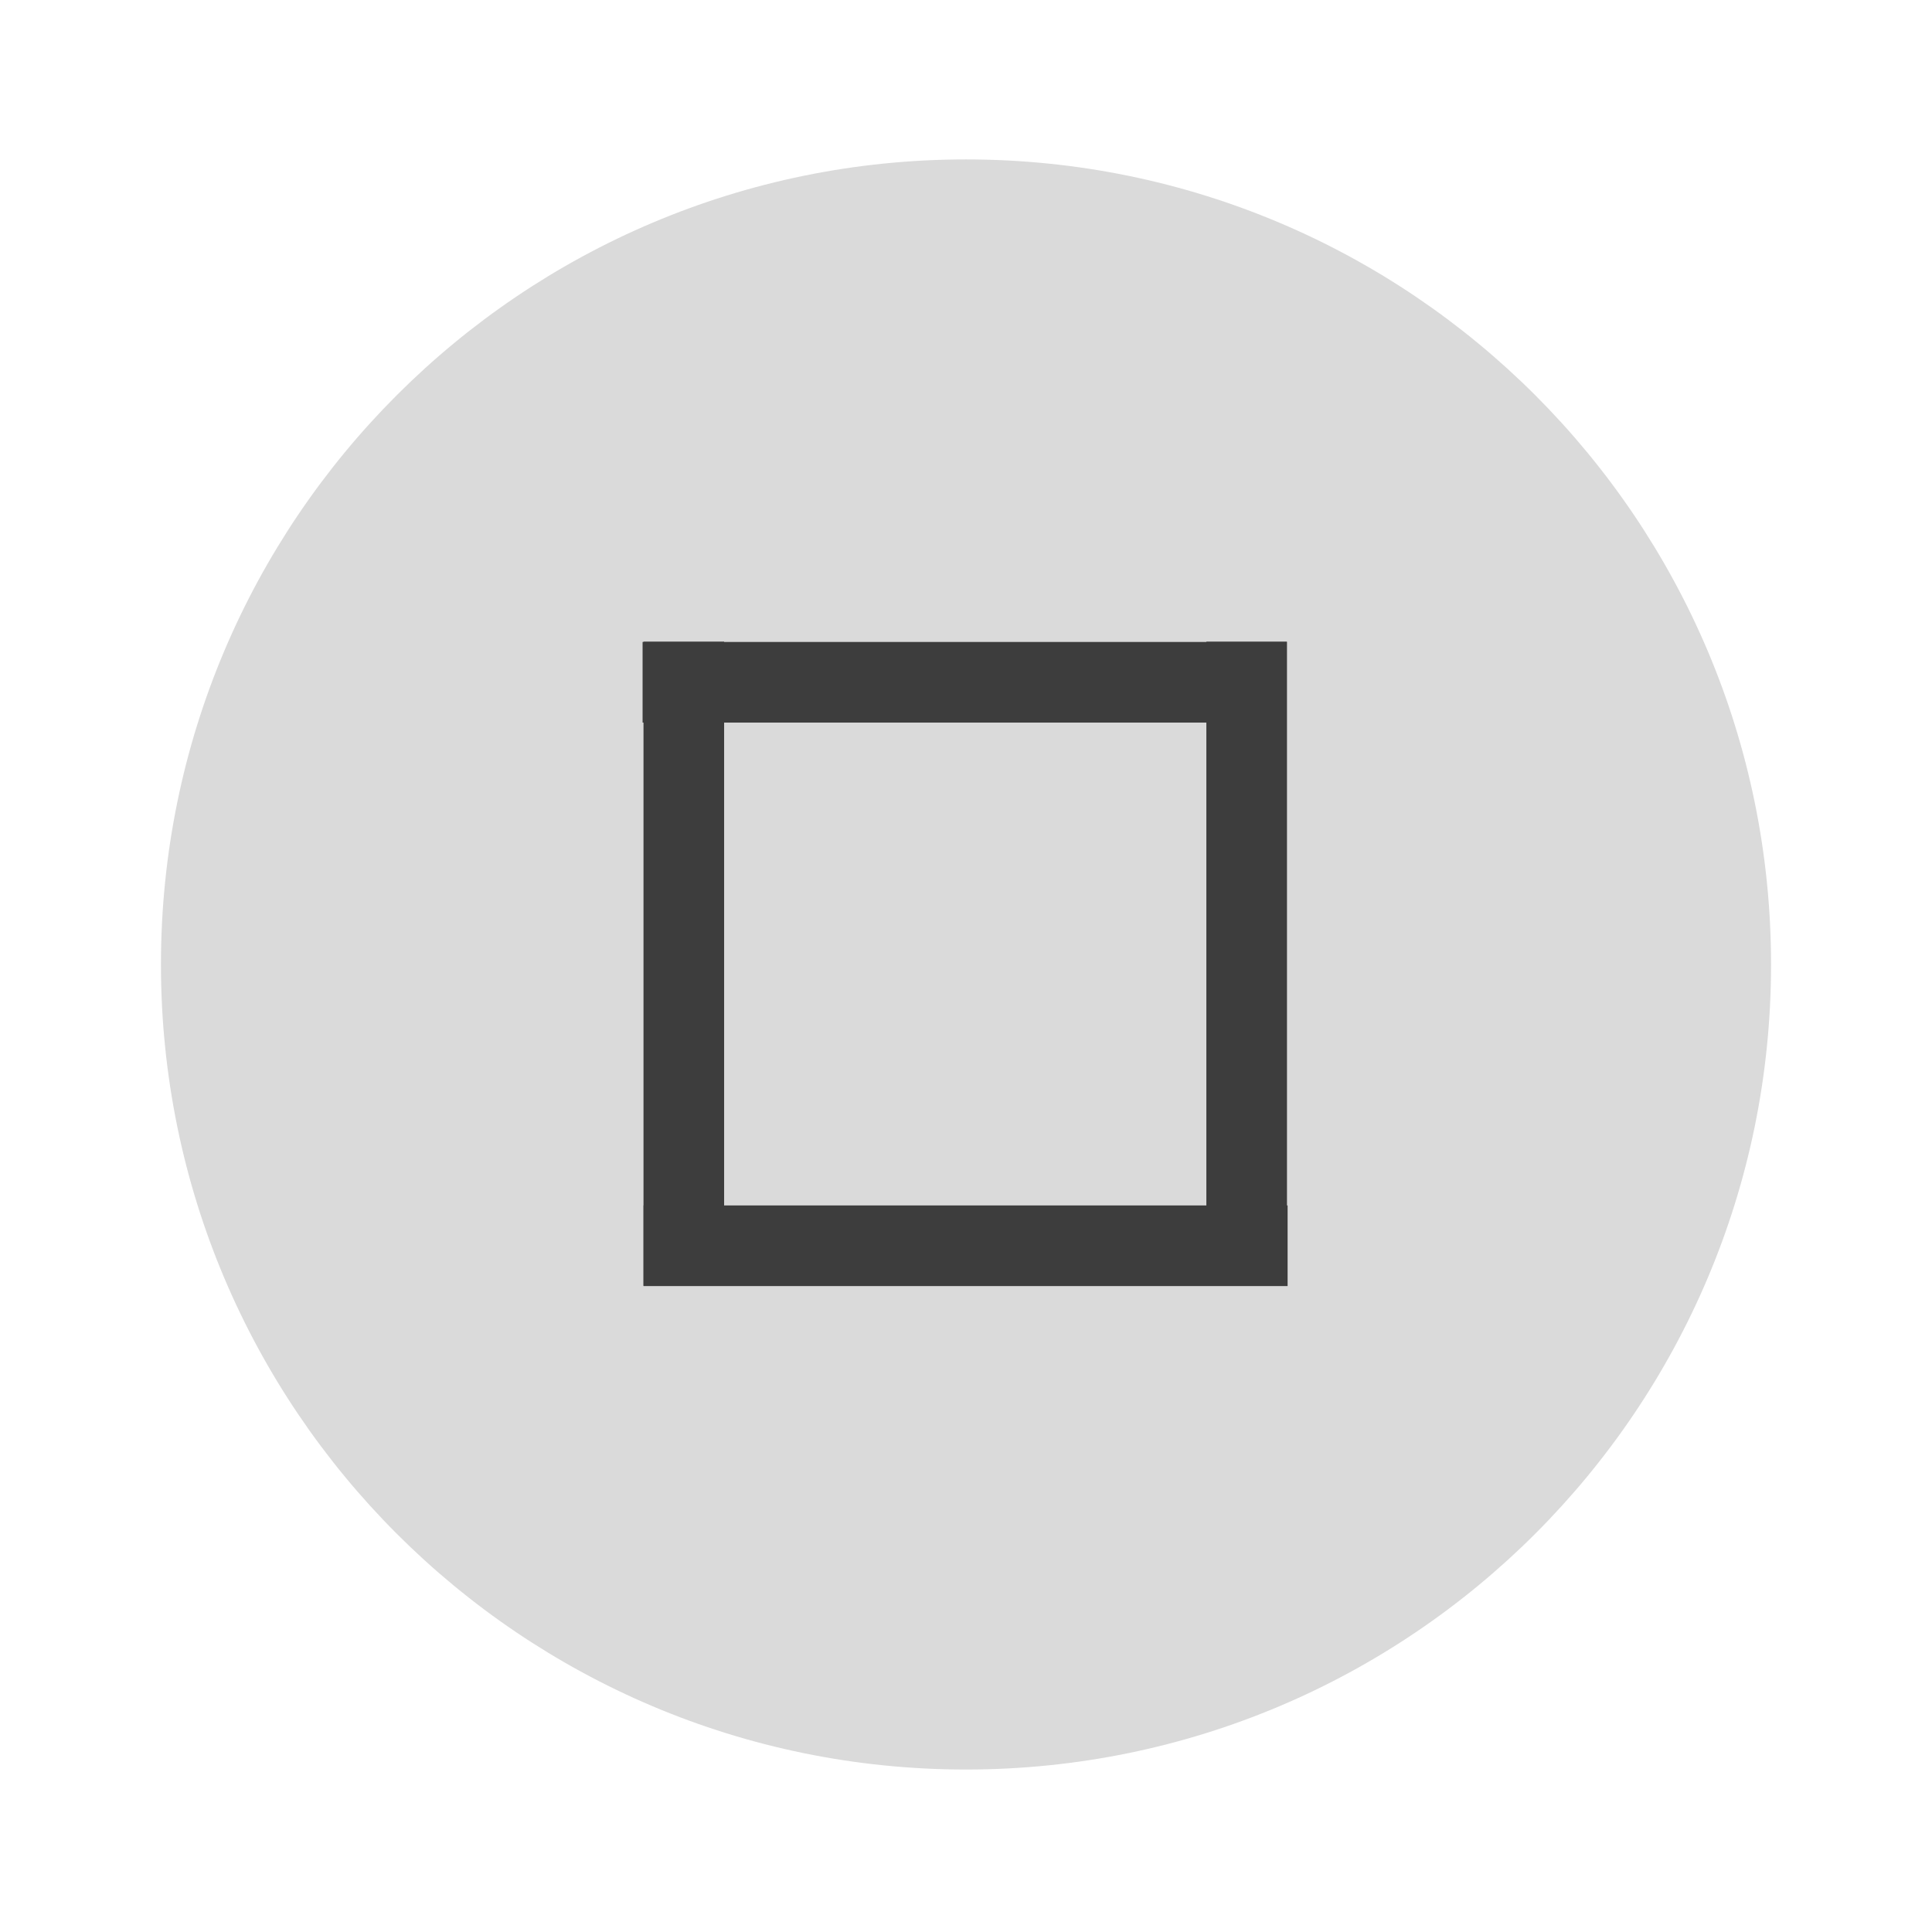
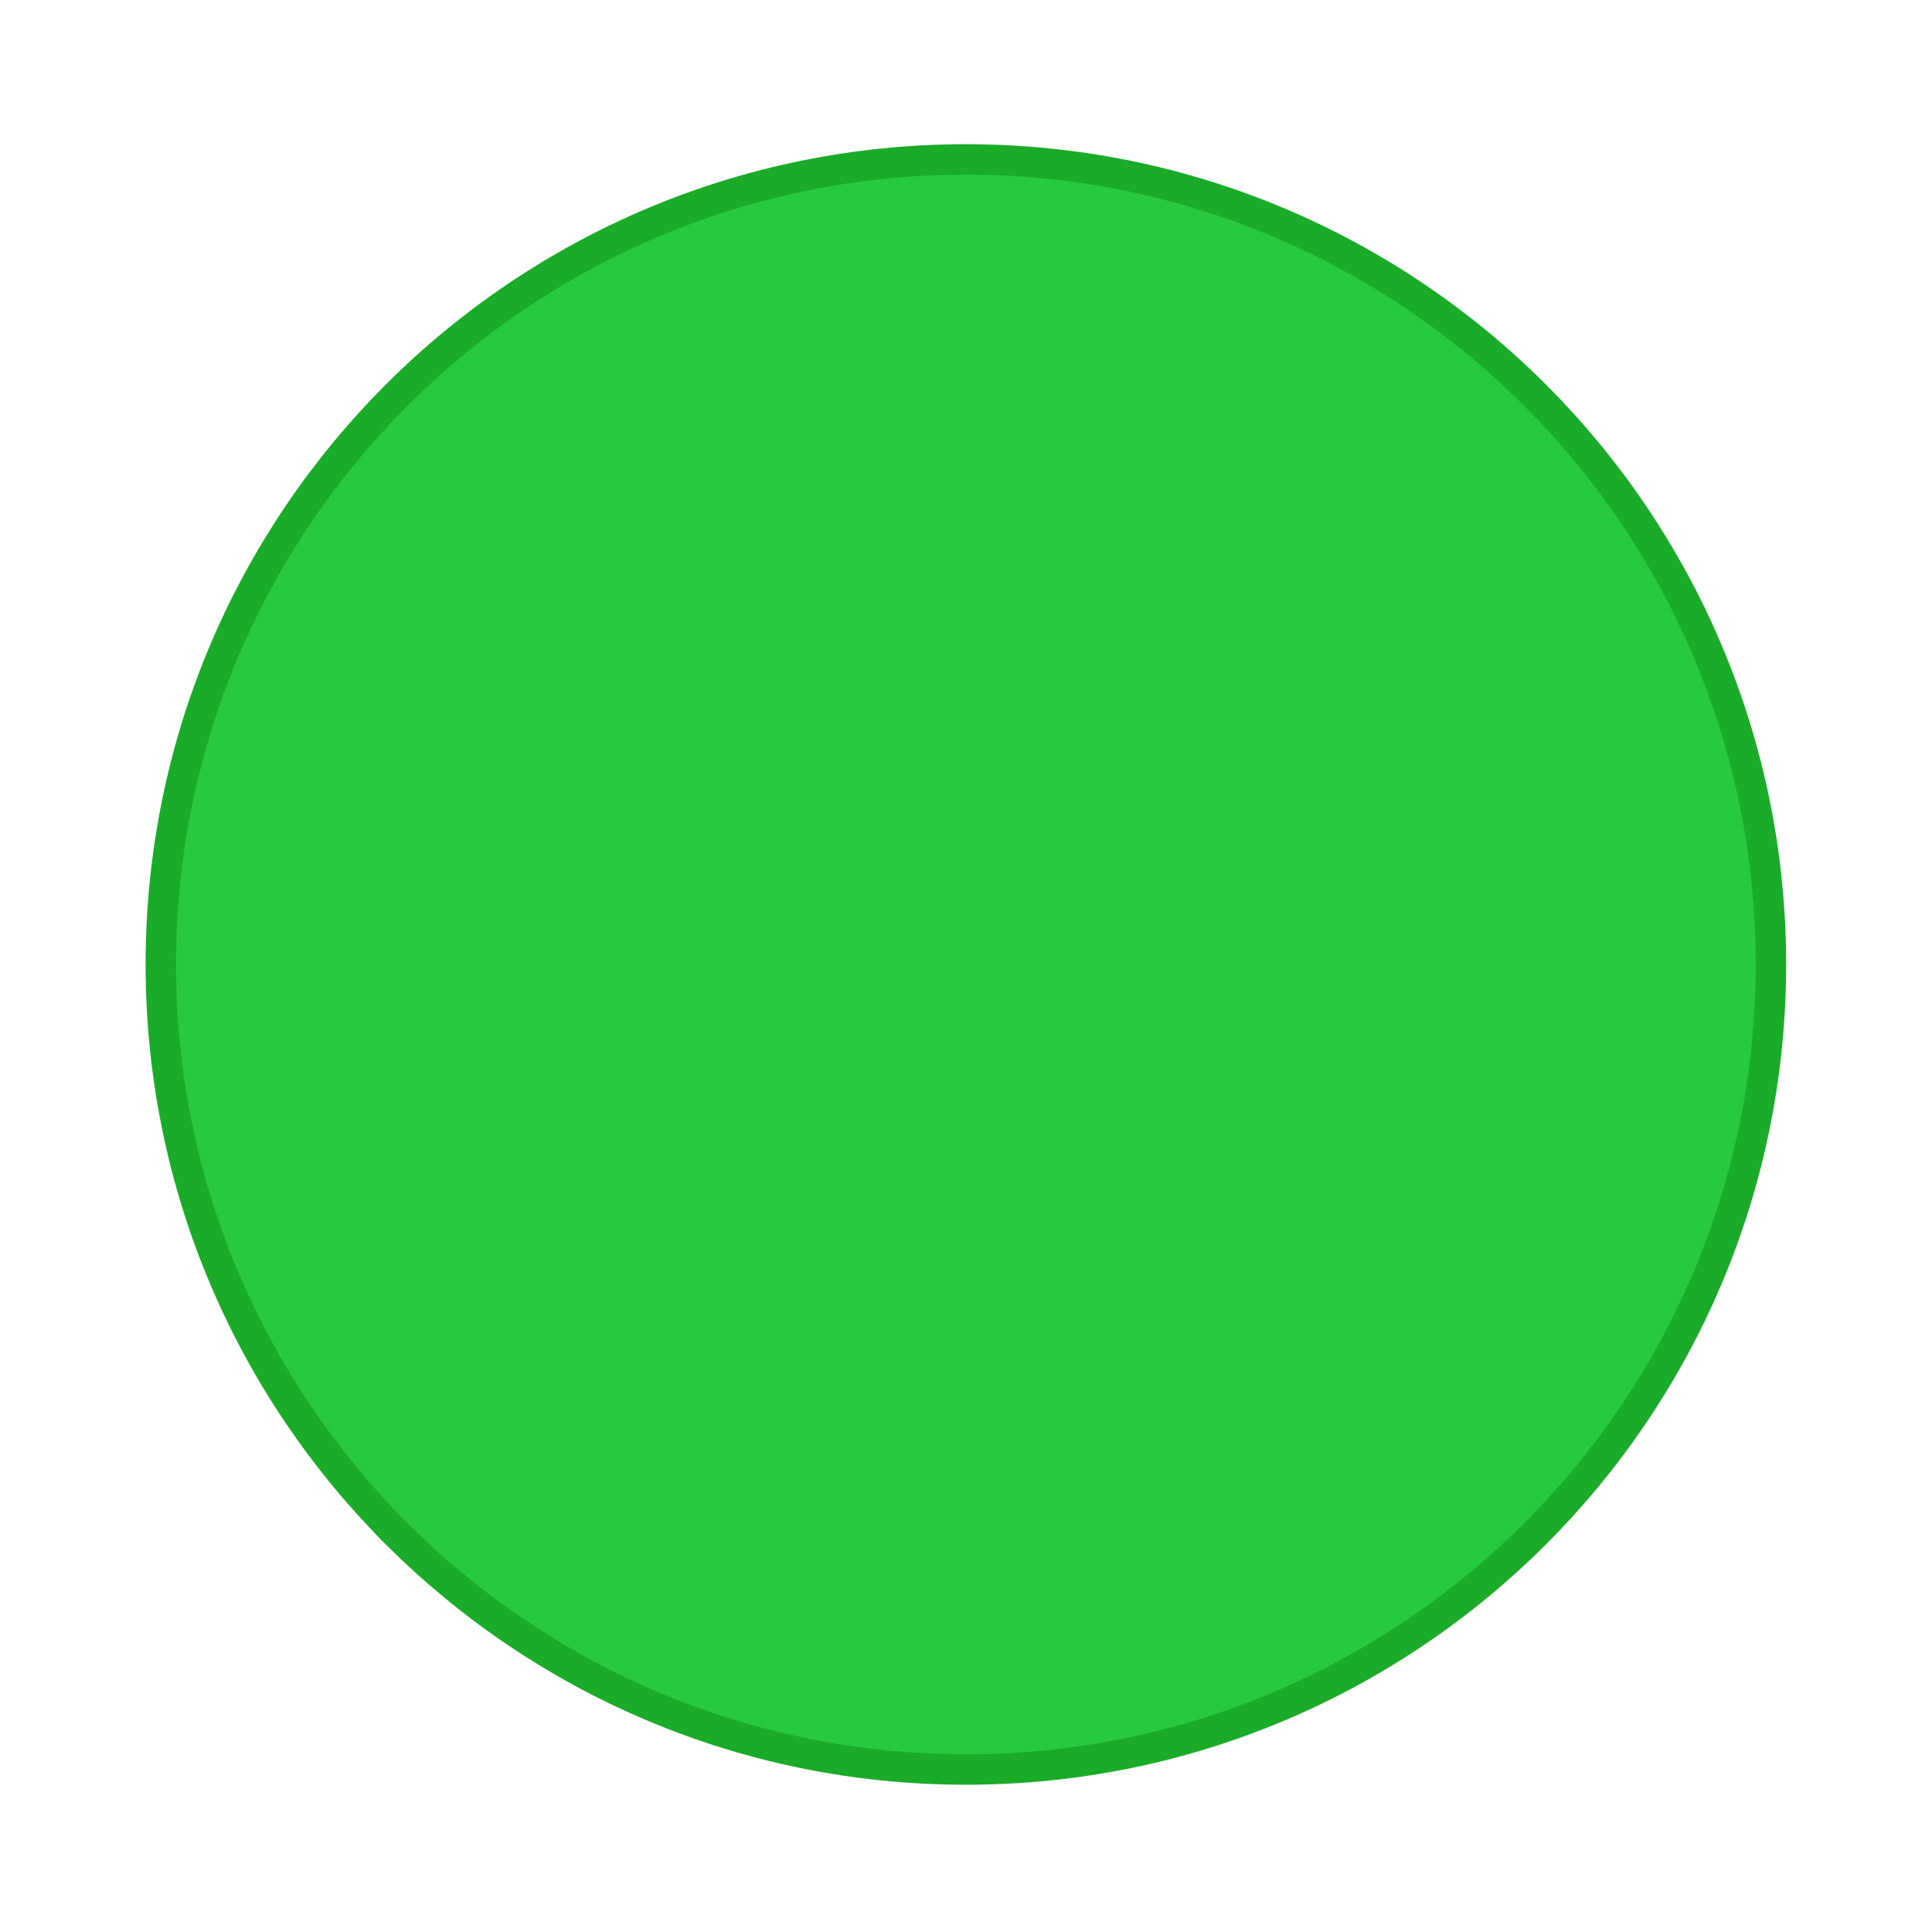
<svg xmlns="http://www.w3.org/2000/svg" width="24" height="24" version="1.1" viewBox="0 0 6.35 6.35">
-   <g transform="translate(0 -290.92)">
-     <circle cx="3.175" cy="294.09" r="2.646" fill="#dadada" stroke-width=".661" />
-     <g fill="#3d3d3d" stroke-width=".197">
-       <path transform="matrix(0 -1 .8 0 -164.84 88.637)" d="M-206.51 208.694h.265v2.646h-.265z" />
-       <path transform="matrix(-1 0 0 -.80001 -202.55 462.1)" d="M-206.78 208.69h.265v2.646h-.265z" />
-       <path transform="matrix(-1 0 0 -.80001 -204.4 462.1)" d="M-206.78 208.69h.265v2.646h-.265z" />
-       <path transform="matrix(0 -1 .8 0 -164.84 86.515)" d="M-206.78 208.69h.265v2.646h-.265z" />
-     </g>
+   <g transform="translate(.26456 -290.92)">
+     <path d="m5.556 294.09a2.646 2.646 0 0 1-2.646 2.646 2.646 2.646 0 0 1-2.646-2.646 2.646 2.646 0 0 1 2.646-2.646 2.646 2.646 0 0 1 2.646 2.646z" fill="#27C93F" stroke="#1AAB29" stroke-width="0.1" />
  </g>
</svg>
